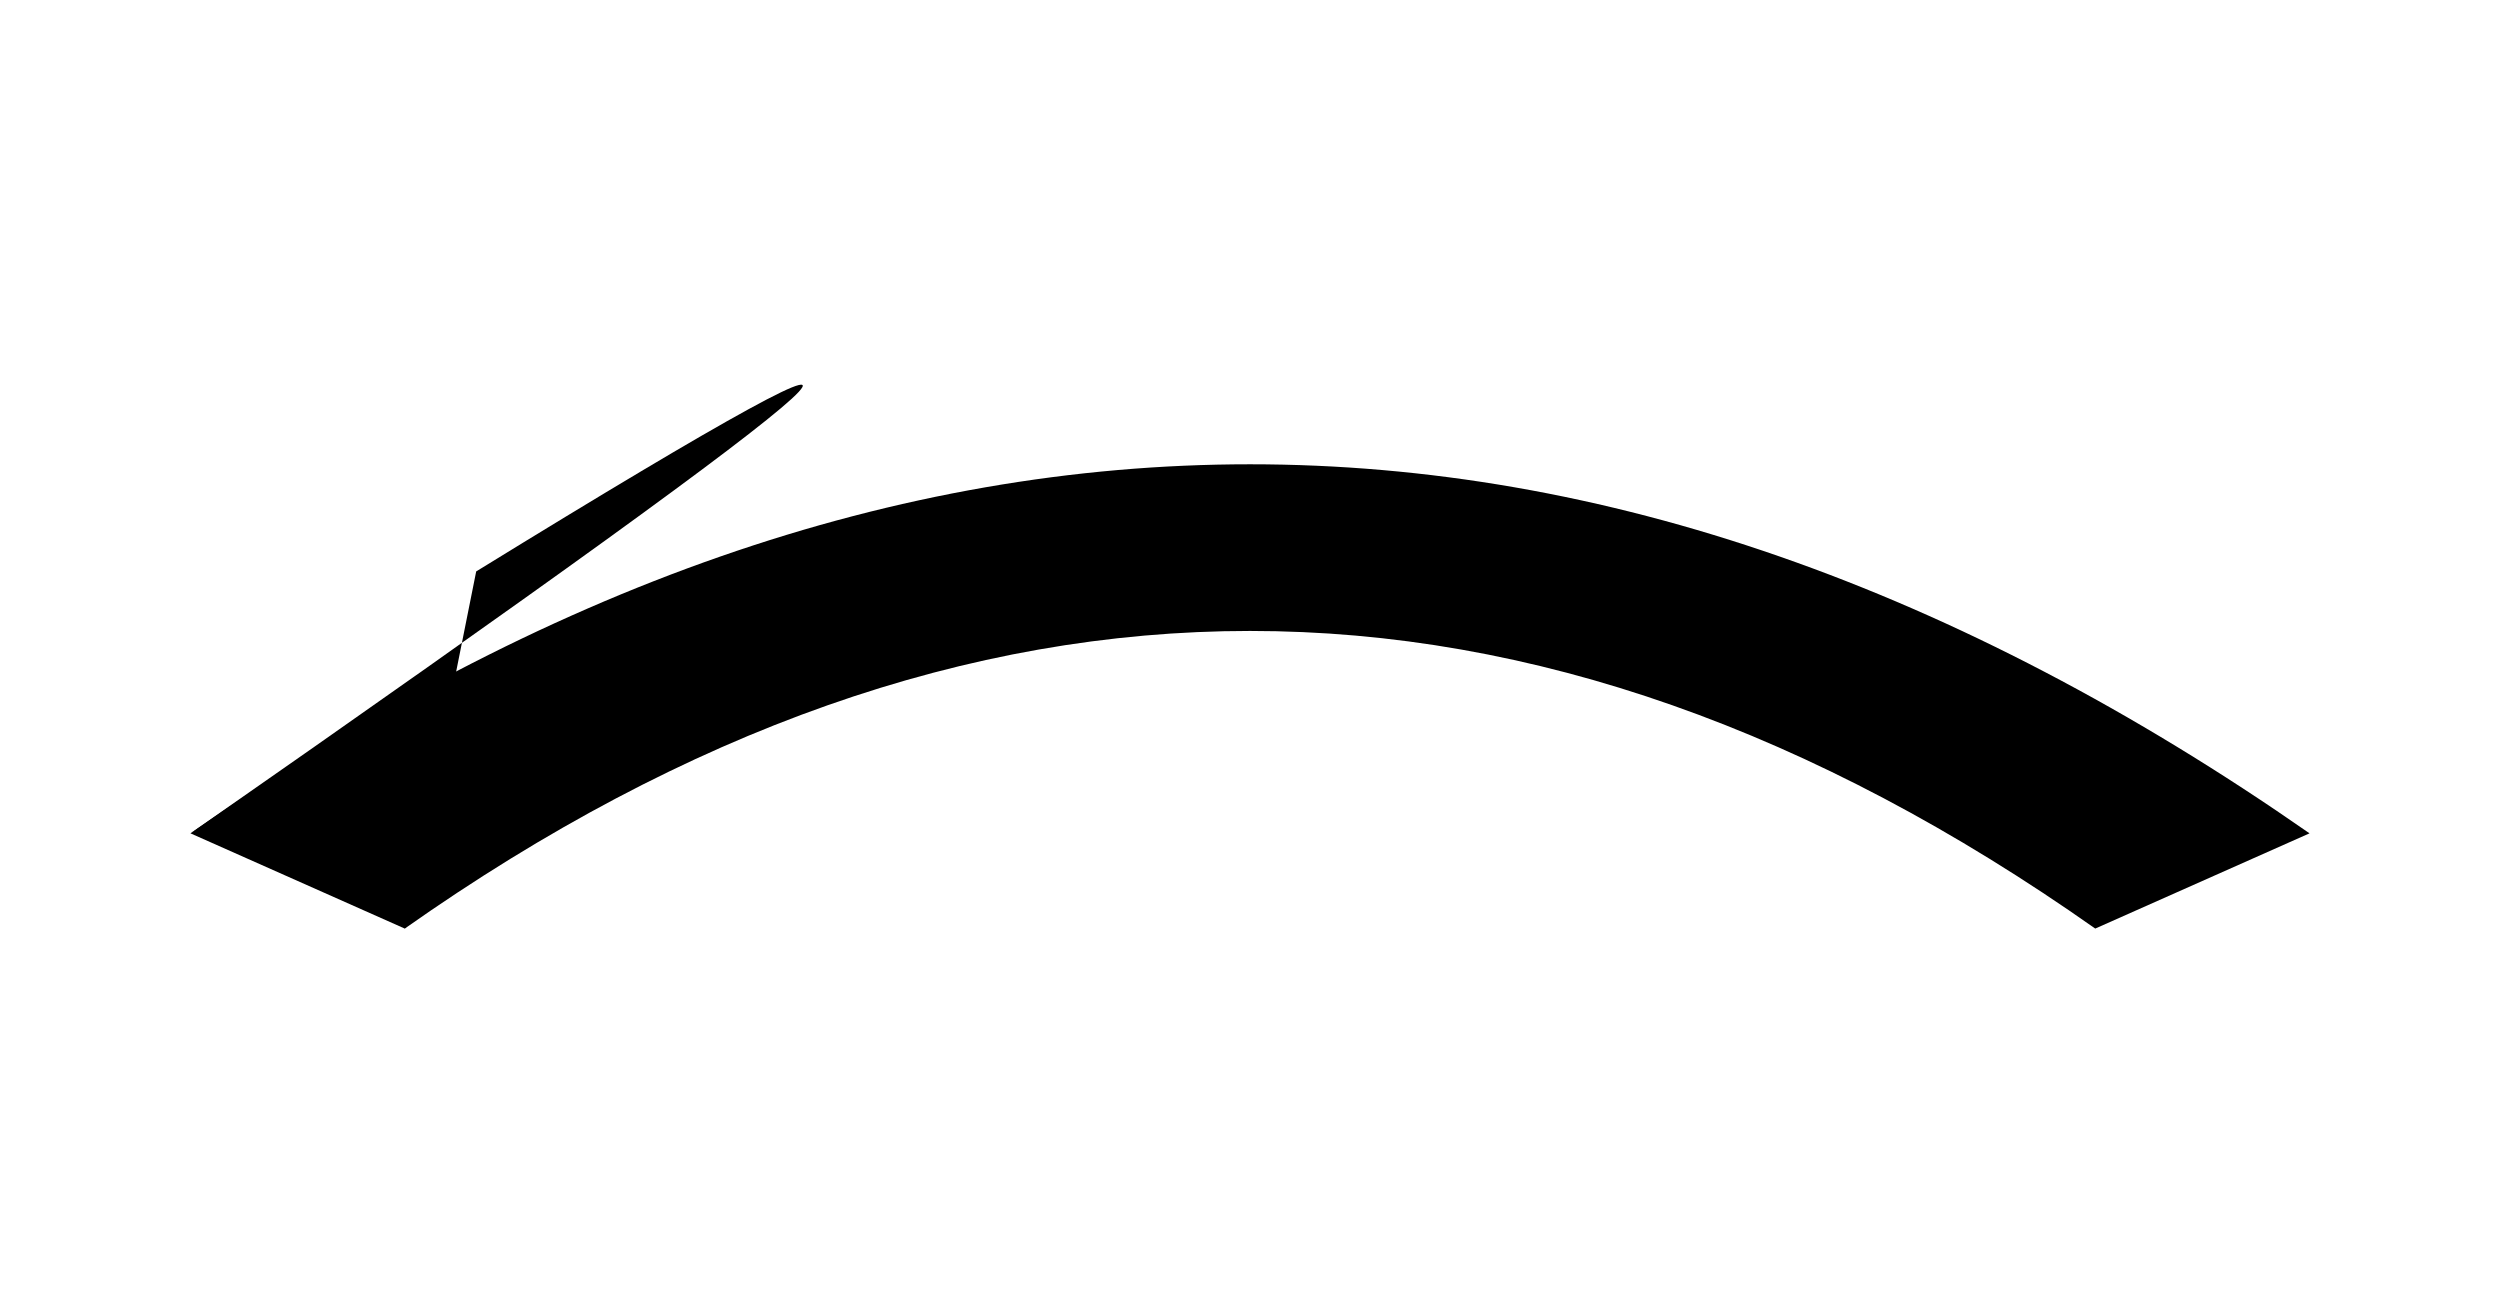
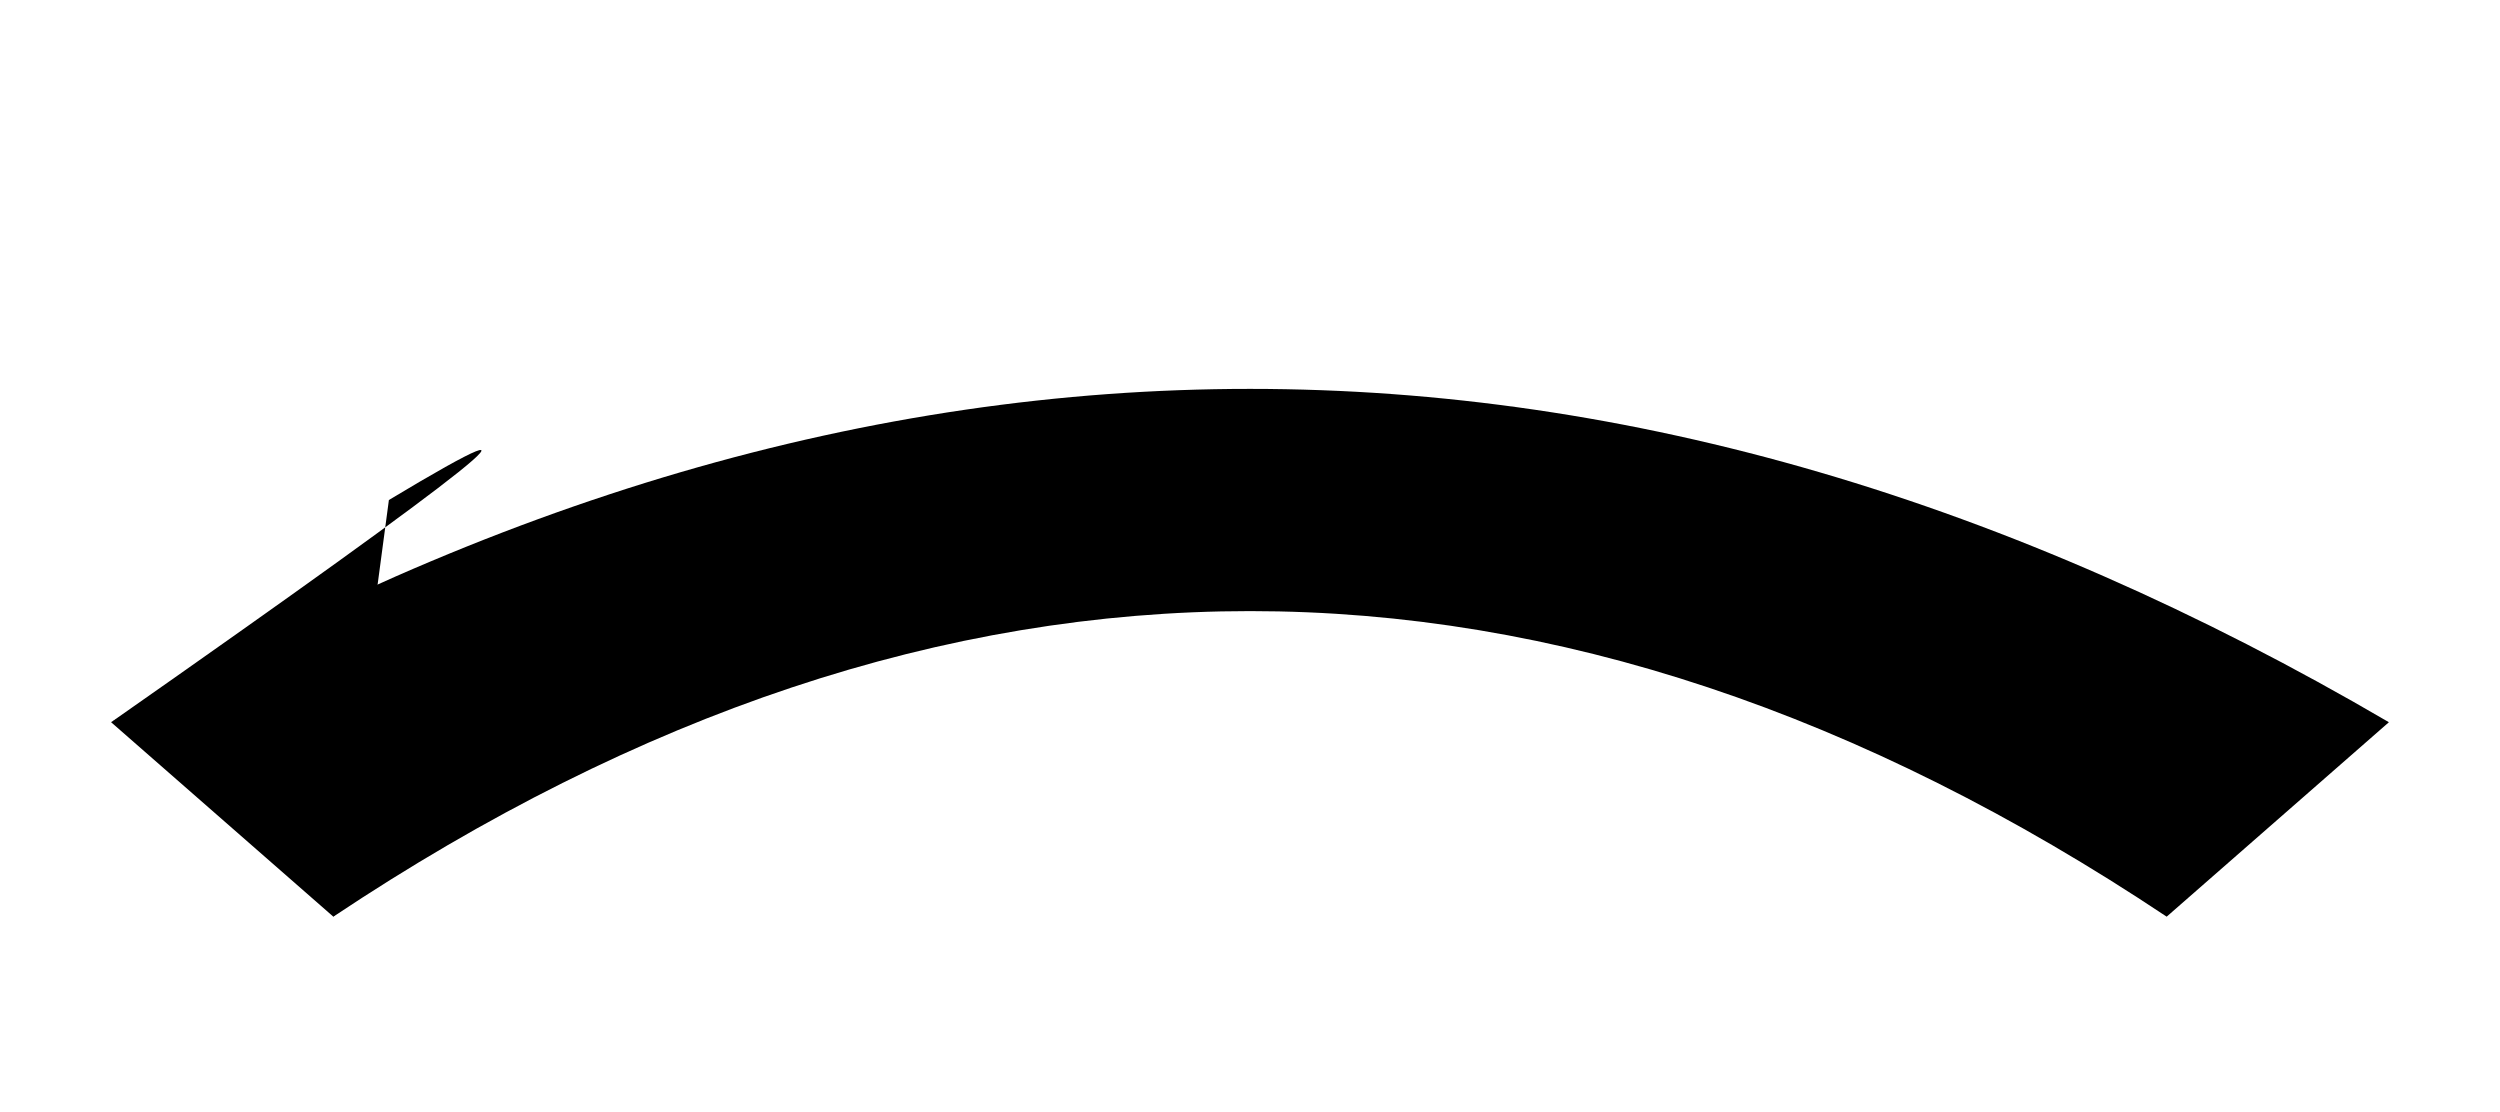
- <svg xmlns="http://www.w3.org/2000/svg" width="420" height="220" viewBox="0 0 210 110">
-   <path d="M16 70 Q105 8 194 70 L176 78 Q105 28 34 78 Z" fill="{{deck}}" />
-   <path d="M16 70 Q105 8 40 48 L34 78 Q70 40 16 70" fill="{{shade}}" />
-   <path d="M30 62 Q105 18 180 62" fill="none" stroke="{{rail}}" stroke-width="3" />
-   <path d="M40 68 Q105 30 170 68" fill="none" stroke="{{rail}}" stroke-width="2" />
+ <svg xmlns="http://www.w3.org/2000/svg" width="360" height="160" viewBox="0 0 180 80">
+   <path d="M8 52 Q90 4 172 52 L156 66 Q90 22 24 66 Z" fill="{{deck}}" />
+   <path d="M8 52 Q48 24 28 36 L24 66 Q52 34 8 52" fill="{{shade}}" />
+   <path d="M22 44 Q90 10 158 44" fill="none" stroke="{{rail}}" stroke-width="6" />
+   <path d="M40 50 Q90 22 140 50" fill="none" stroke="{{rail}}" stroke-width="4" />
+   <path d="M48 40 L52 58" stroke="{{rail}}" stroke-width="4" />
+   <path d="M90 16 L90 40" stroke="{{rail}}" stroke-width="4" />
+   <path d="M128 40 L132 58" stroke="{{rail}}" stroke-width="4" />
</svg>
